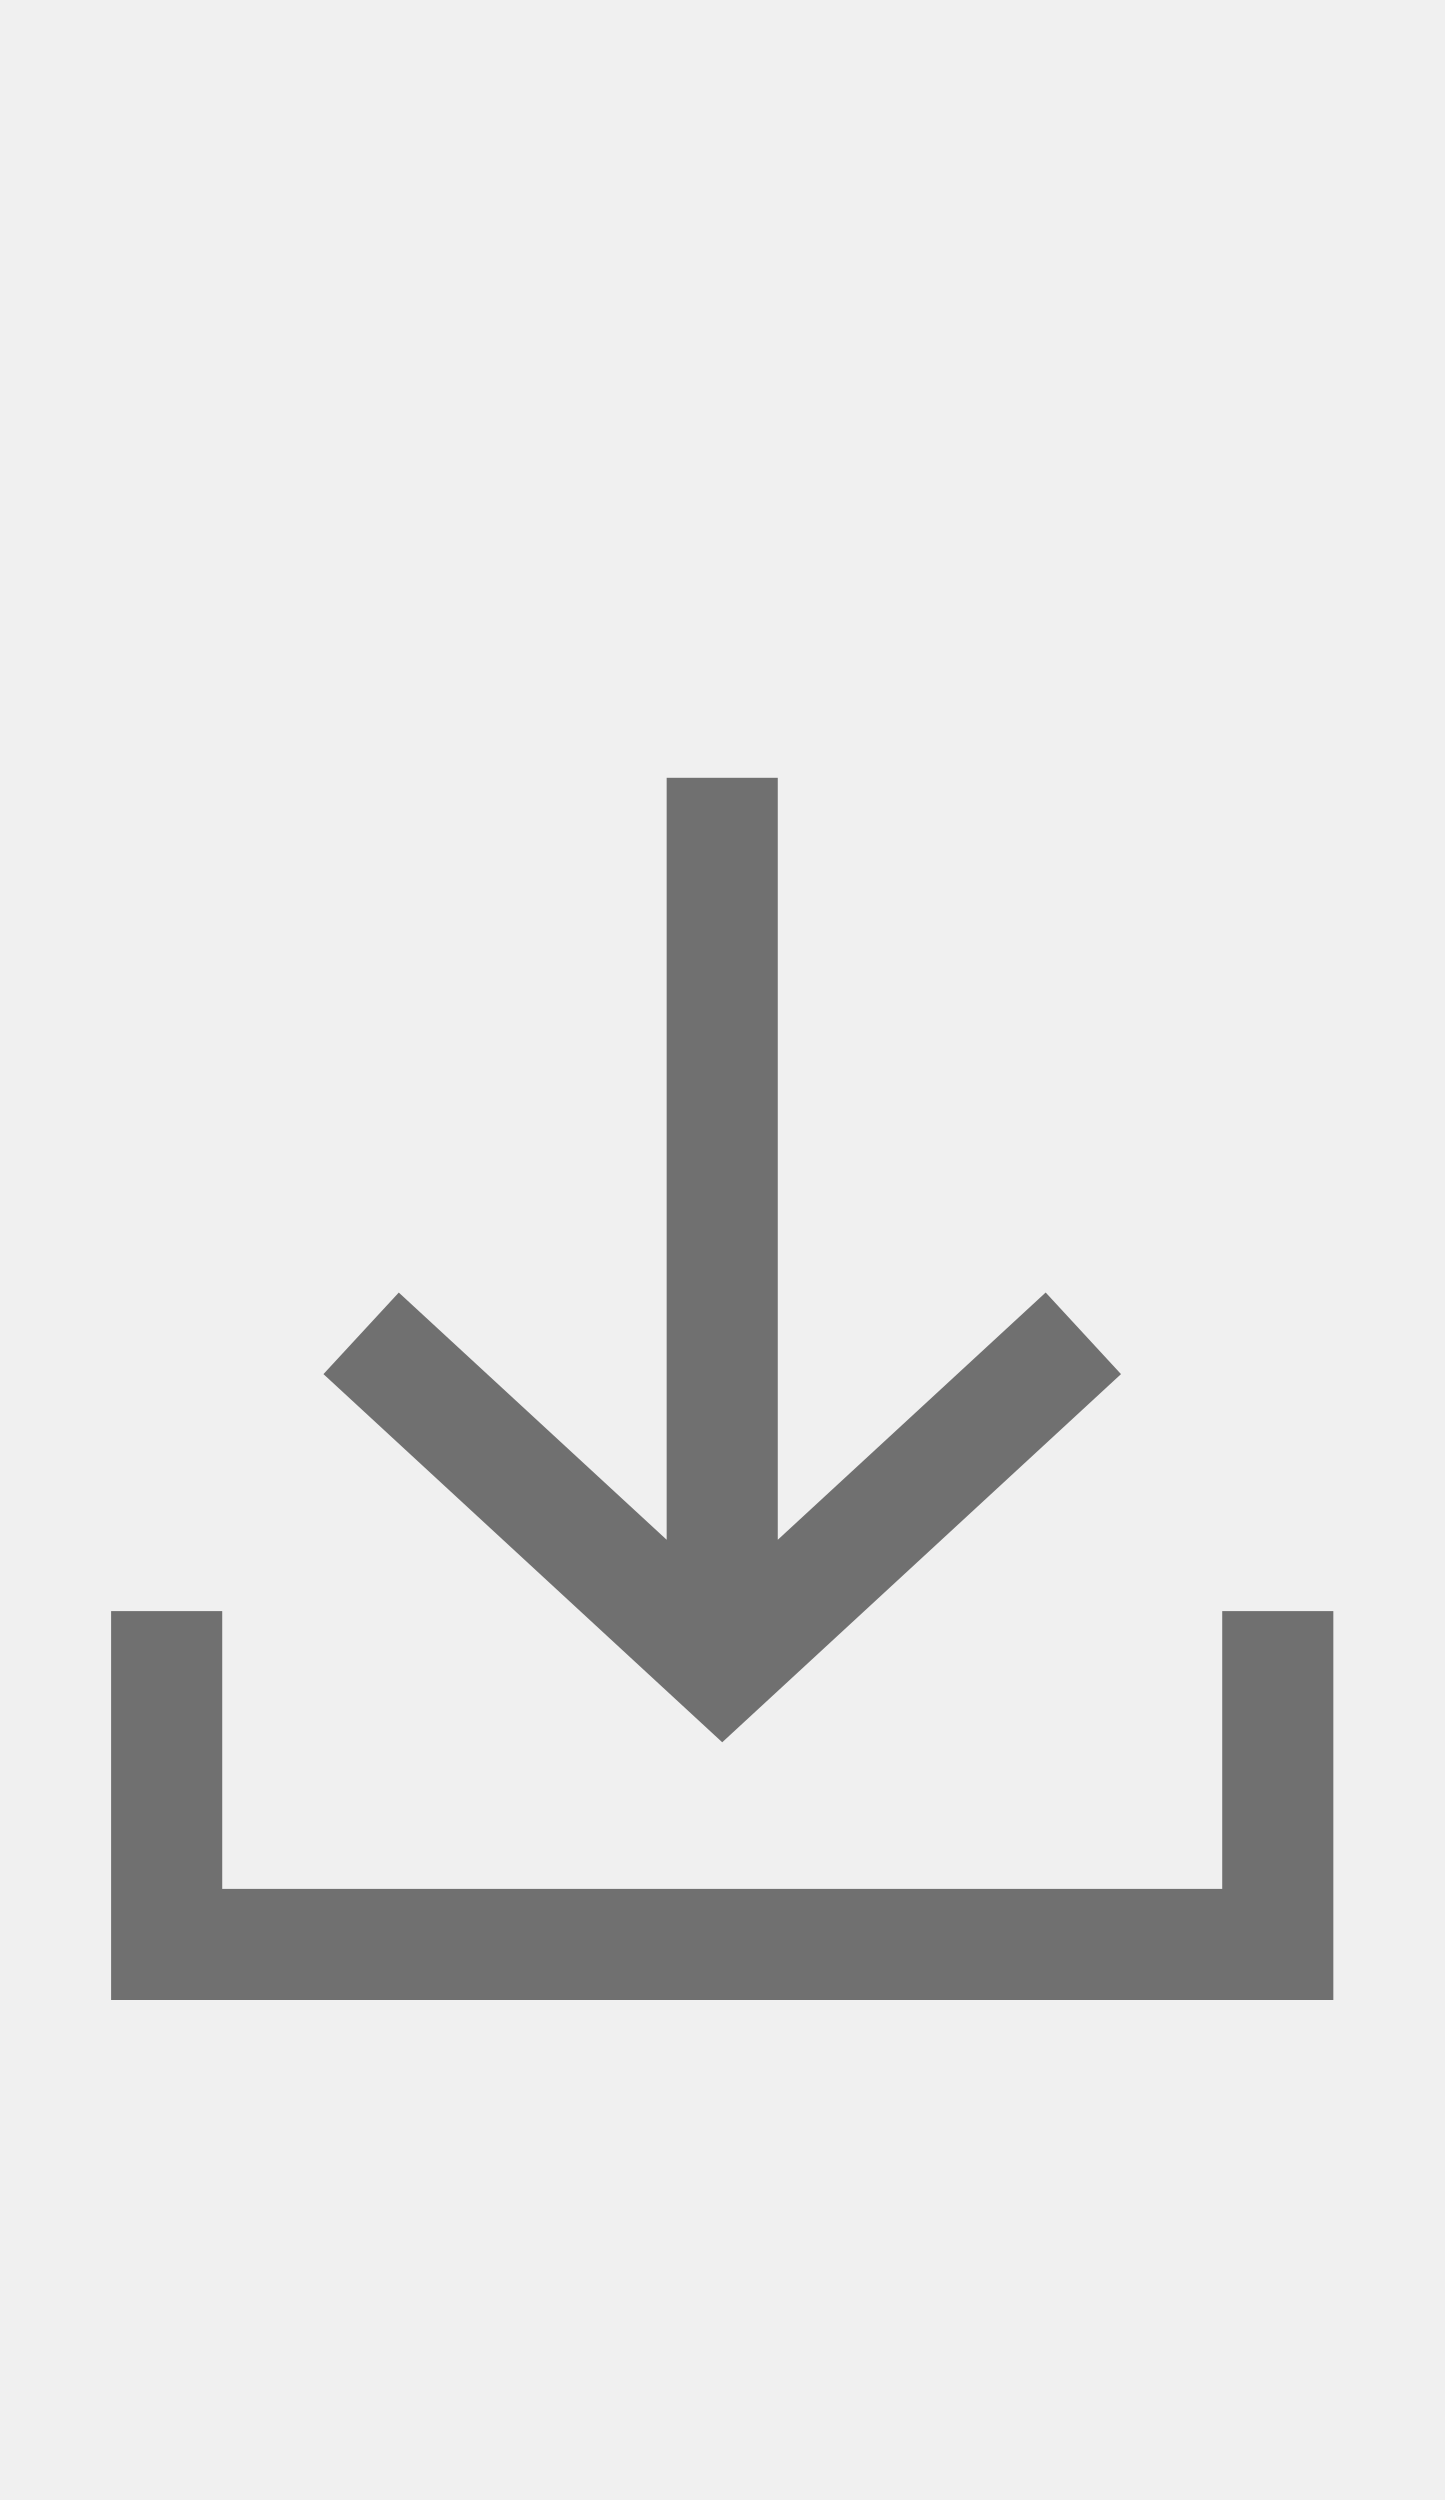
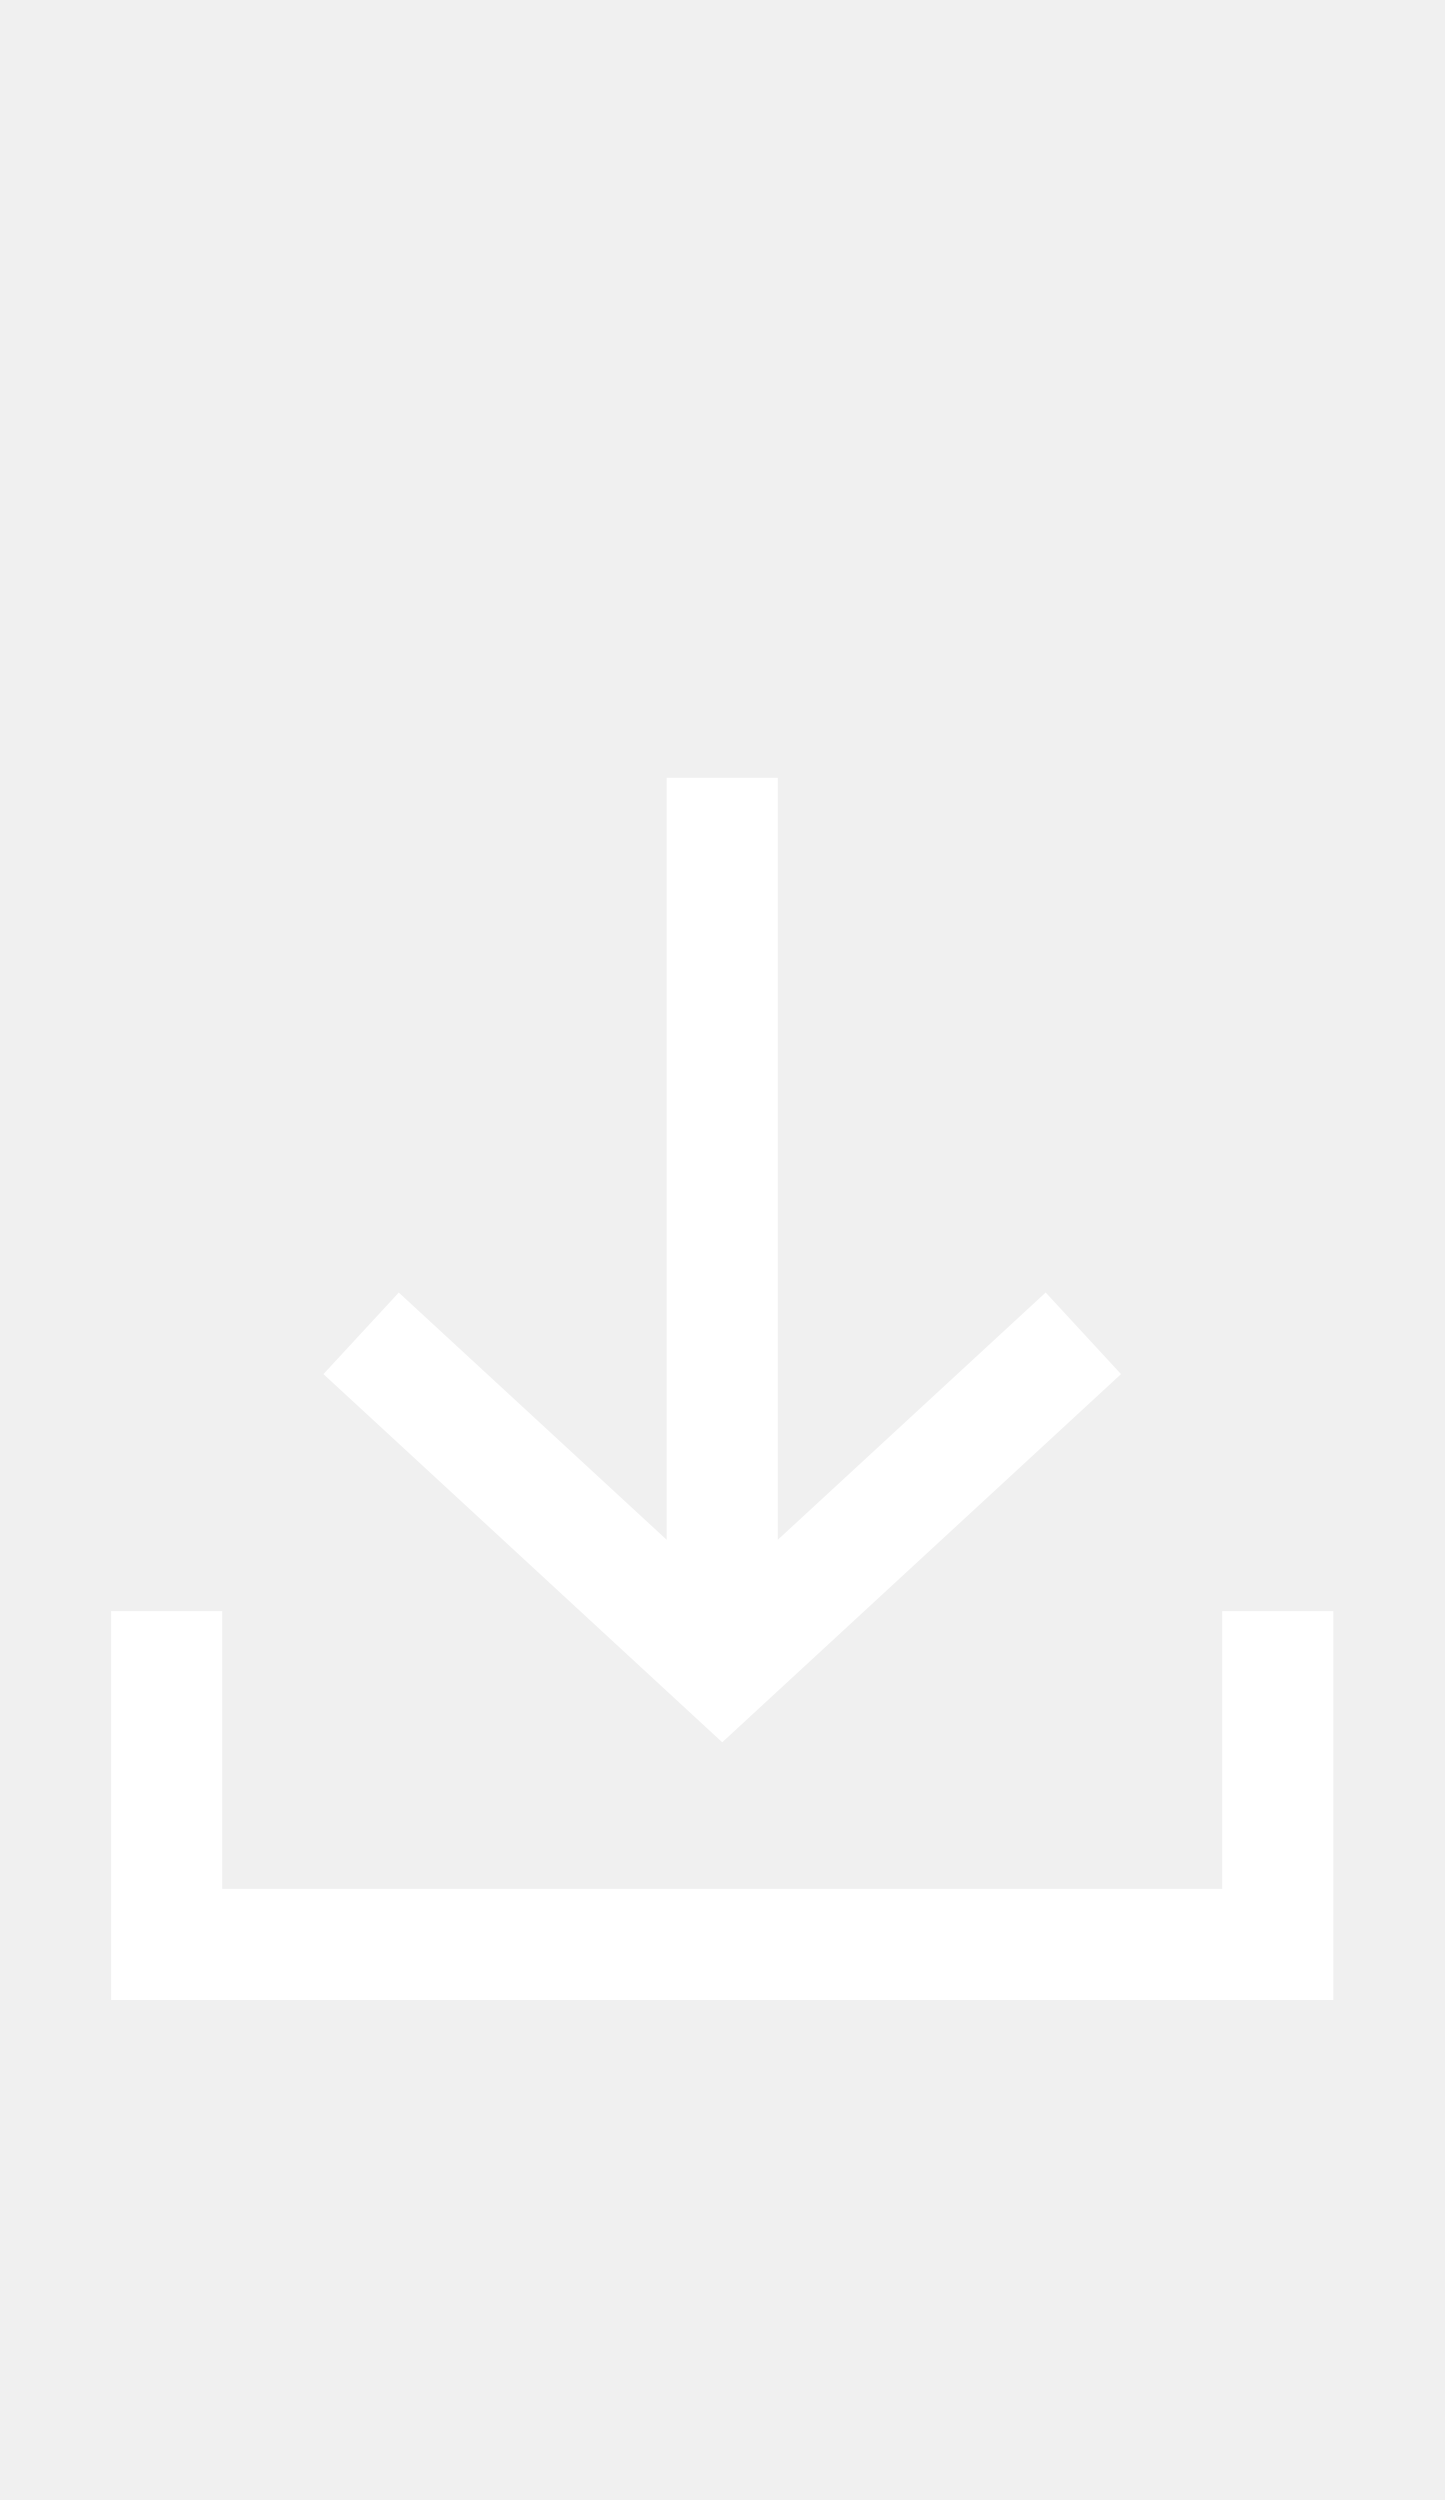
<svg xmlns="http://www.w3.org/2000/svg" width="26px" height="45px" viewBox="0 0 26 45" version="1.1">
  <g id="Page-1" stroke="none" stroke-width="1" fill="none" fill-rule="evenodd">
    <g id="ic-nav-receive">
      <rect id="Rectangle-Copy-40" x="1" y="0" width="24" height="45" />
      <g transform="translate(0, 12)">
        <polygon id="Rectangle_4413" points="0 0 26 0 26 26 0 26" />
-         <g id="Group_8987" transform="translate(2, 2)" fill="#707070" fill-rule="nonzero">
+         <g id="Group_8987" transform="translate(2, 2)" fill="#FFFFFF" fill-rule="nonzero">
          <g id="Group_8986">
            <polygon id="Path_18953" points="18.178 10.734 16.822 9.265 12 13.716 12 0 10 0 10 13.716 5.178 9.266 3.822 10.734 11 17.361" />
            <polygon id="Path_18954" points="20 15 20 20 2 20 2 15 0 15 0 22 22 22 22 15" />
          </g>
        </g>
      </g>
    </g>
  </g>
</svg>
